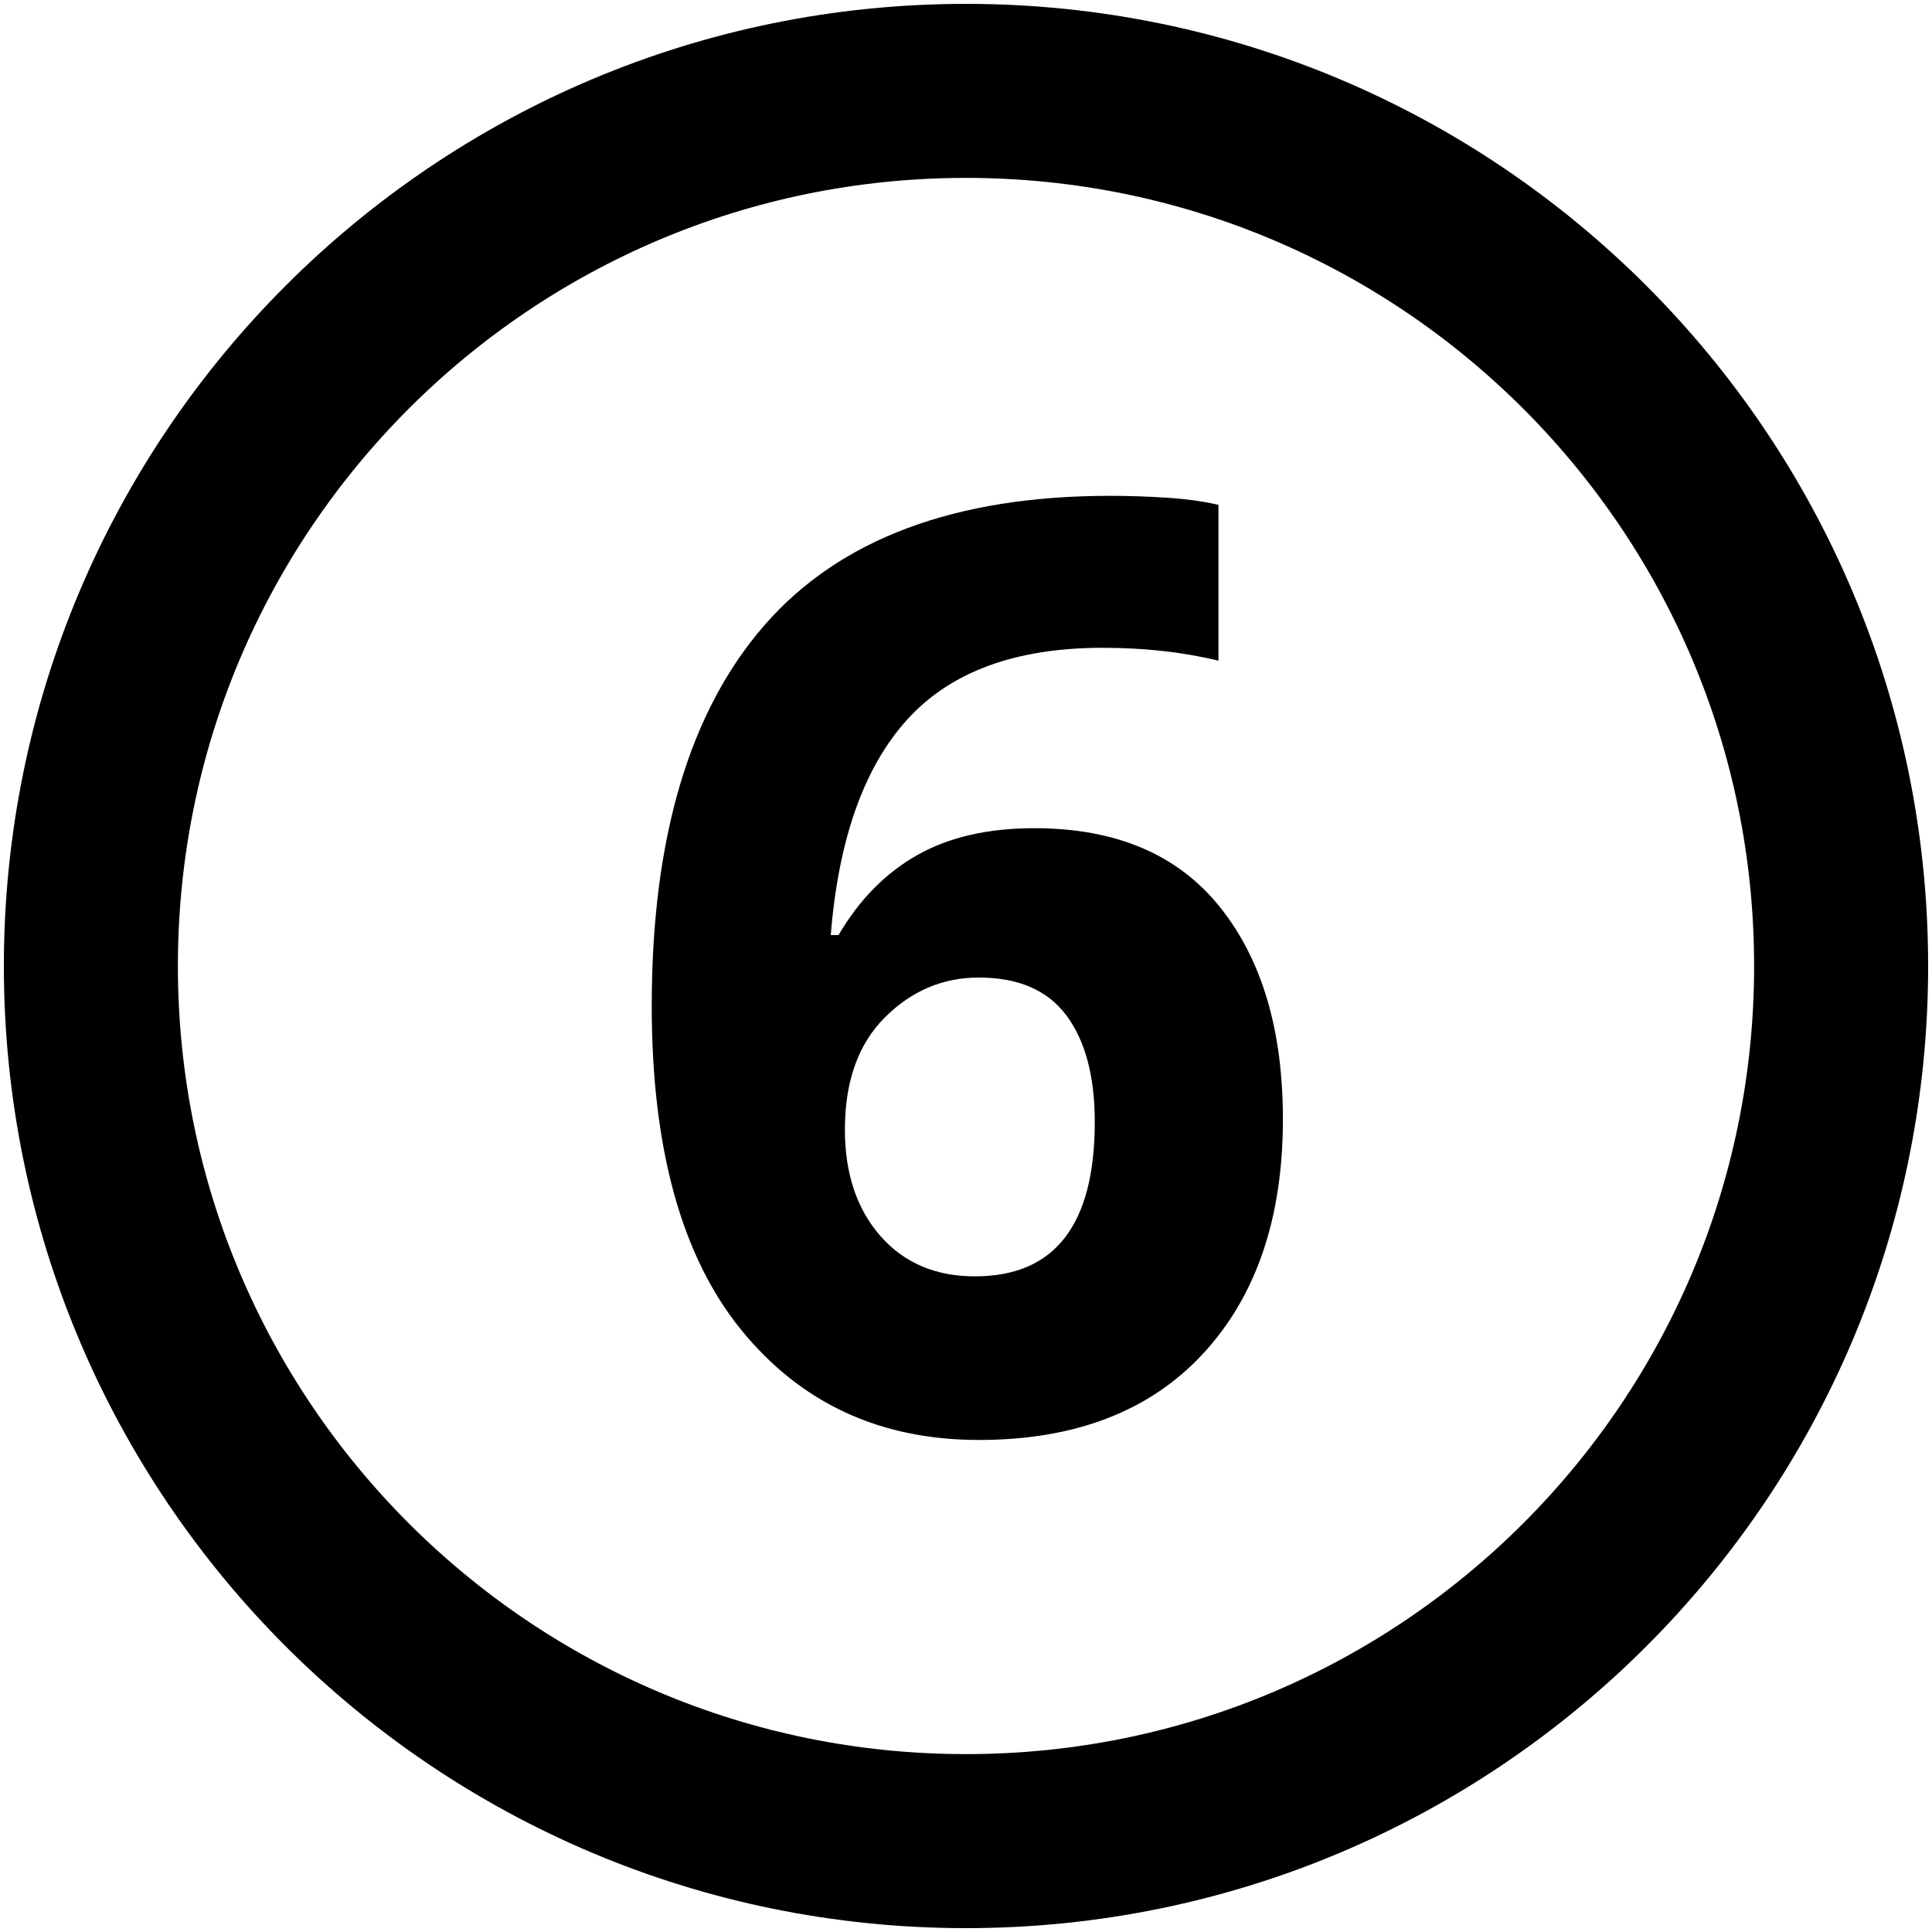
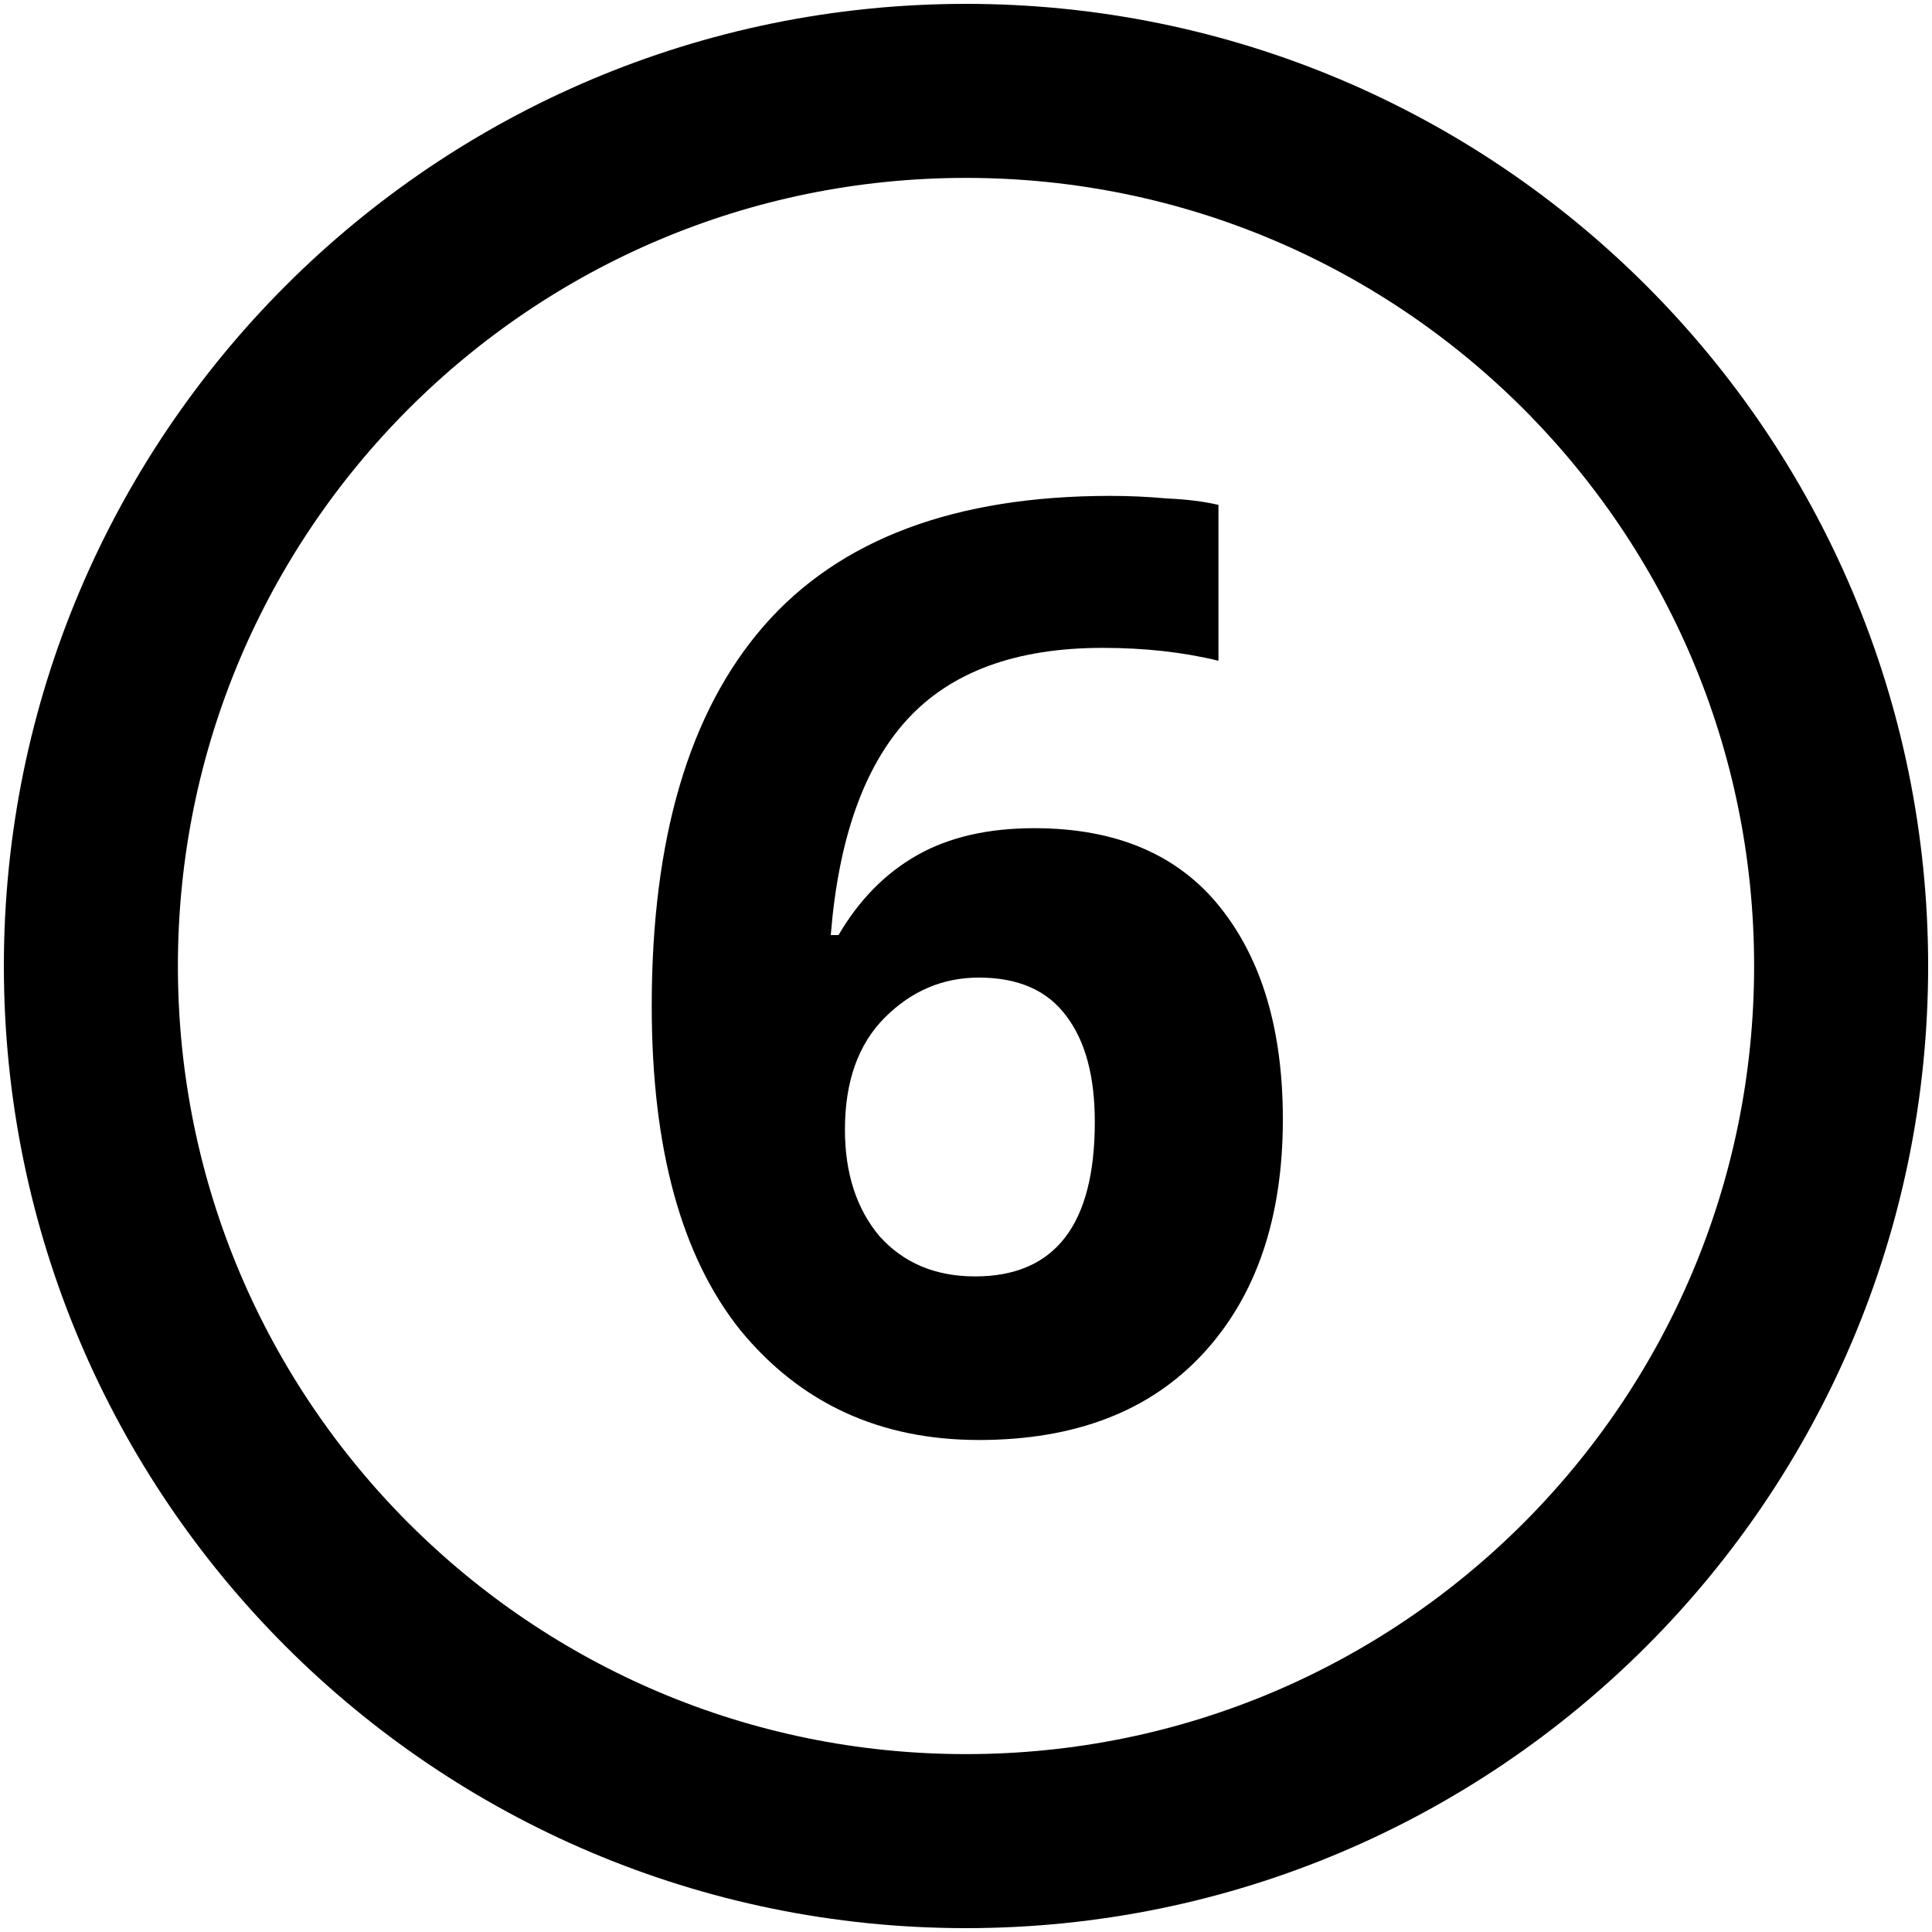
<svg xmlns="http://www.w3.org/2000/svg" width="1000" height="1000" viewBox="0 0 264.583 264.583" version="1.1" id="svg1">
  <defs id="defs1" />
  <circle style="fill:none;fill-opacity:1;stroke:#000000;stroke-width:23.833;stroke-dasharray:none;stroke-opacity:1" id="path3" mask="none" cx="132.292" cy="132.292" r="119.846" />
-   <text xml:space="preserve" style="font-style:normal;font-variant:normal;font-weight:bold;font-stretch:normal;font-size:176.389px;line-height:0.8;font-family:'Noto Sans Mono';-inkscape-font-specification:'Noto Sans Mono, Bold';font-variant-ligatures:normal;font-variant-caps:normal;font-variant-numeric:normal;font-variant-east-asian:normal;fill:#000000;fill-opacity:1;stroke:none;stroke-width:13.229;paint-order:markers stroke fill" x="79.551" y="195.263" id="text3">
-     <tspan id="tspan3" style="font-style:normal;font-variant:normal;font-weight:bold;font-stretch:normal;font-size:176.389px;font-family:'Noto Sans Mono';-inkscape-font-specification:'Noto Sans Mono, Bold';font-variant-ligatures:normal;font-variant-caps:normal;font-variant-numeric:normal;font-variant-east-asian:normal;fill:#000000;fill-opacity:1;stroke-width:13.229" x="79.551" y="195.263">6</tspan>
-   </text>
+   <path d="m 134.056,197.203 q -20.285,0 -32.632,-14.993 -12.171,-15.169 -12.171,-44.45 0,-34.396 15.346,-52.035 15.522,-17.815 47.449,-17.815 3.881,0 7.761,0.353 4.057,0.176 7.056,0.882 v 21.343 q -7.232,-1.764 -15.875,-1.764 -17.815,0 -26.811,9.878 -8.819,9.701 -10.407,29.457 h 1.058 q 4.233,-7.232 10.76,-10.936 6.526,-3.704 16.051,-3.704 16.757,0 25.4,10.76 8.643,10.76 8.643,29.104 0,20.285 -10.936,32.103 -10.936,11.818 -30.692,11.818 z m -0.529,-22.401 q 16.404,0 16.404,-21.167 0,-9.349 -3.881,-14.464 -3.881,-5.292 -11.994,-5.292 -7.408,0 -12.876,5.468 -5.468,5.468 -5.468,15.346 0,8.996 4.763,14.64 4.939,5.468 13.053,5.468 z" id="text3" style="font-weight:bold;font-size:176.389px;line-height:0.8;font-family:'Noto Sans Mono';-inkscape-font-specification:'Noto Sans Mono, Bold';fill:#000000;fill-opacity:1;stroke-width:13.229;paint-order:markers stroke fill" aria-label="6" />
</svg>
